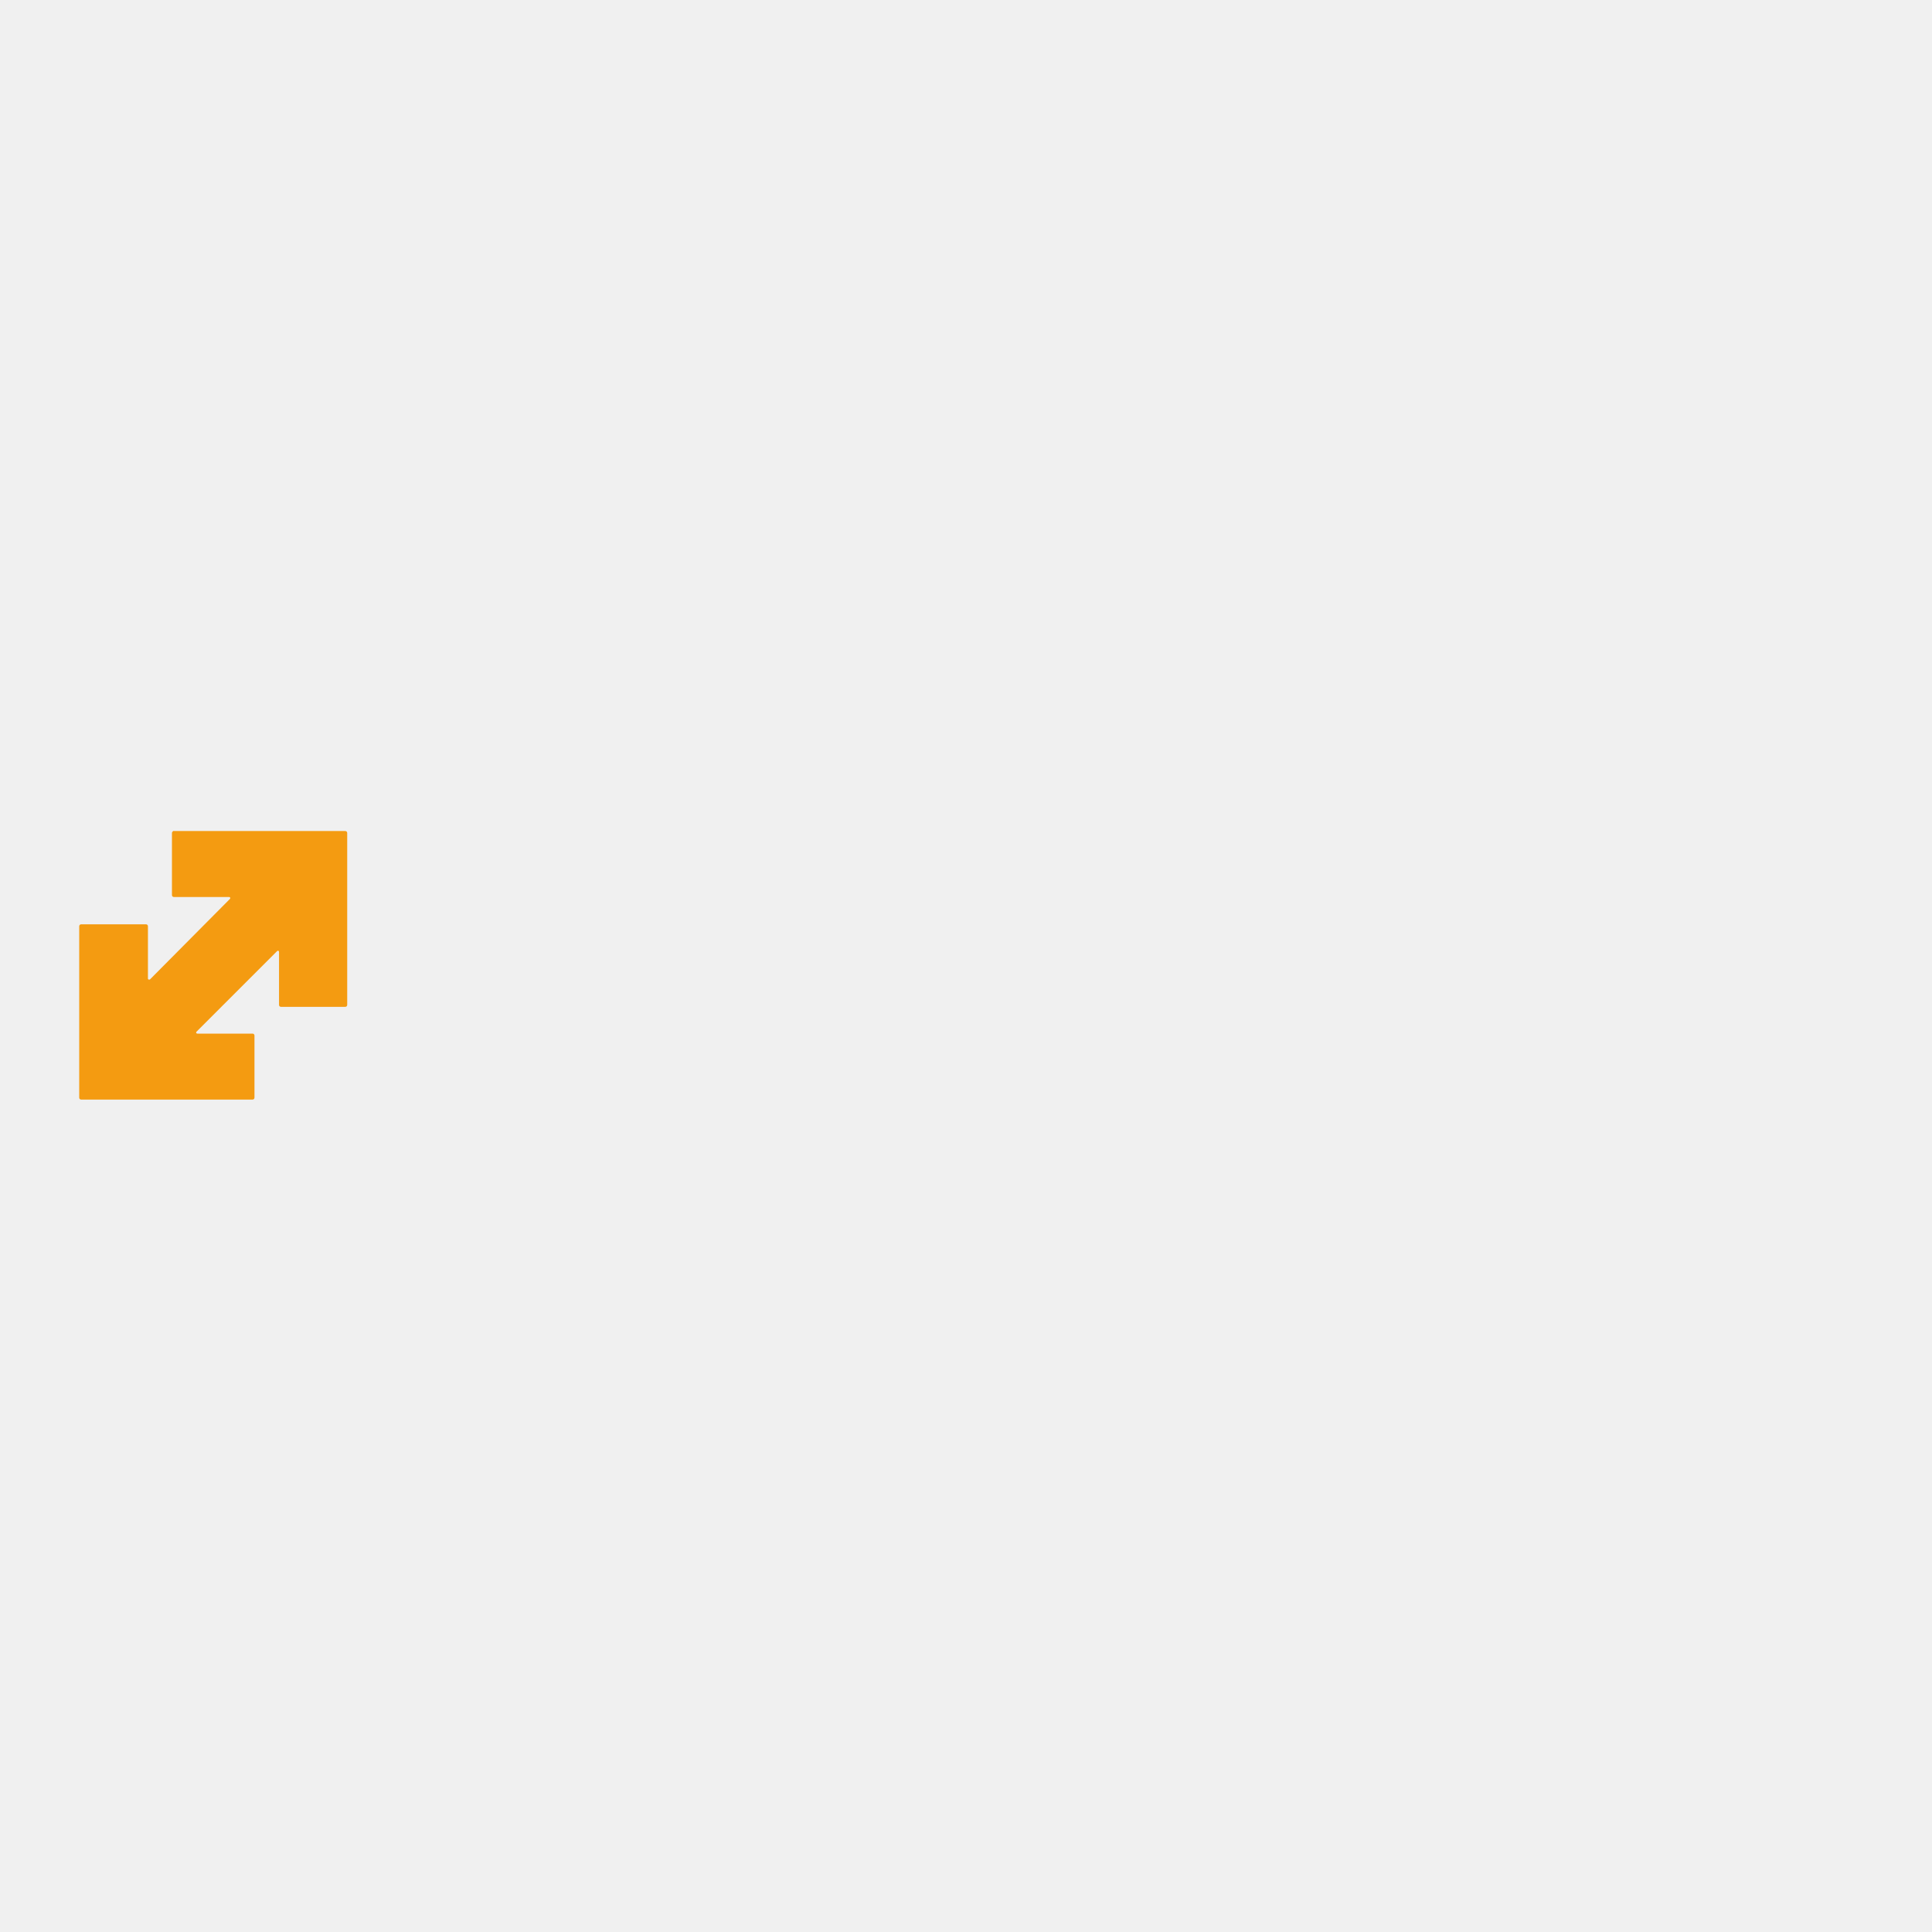
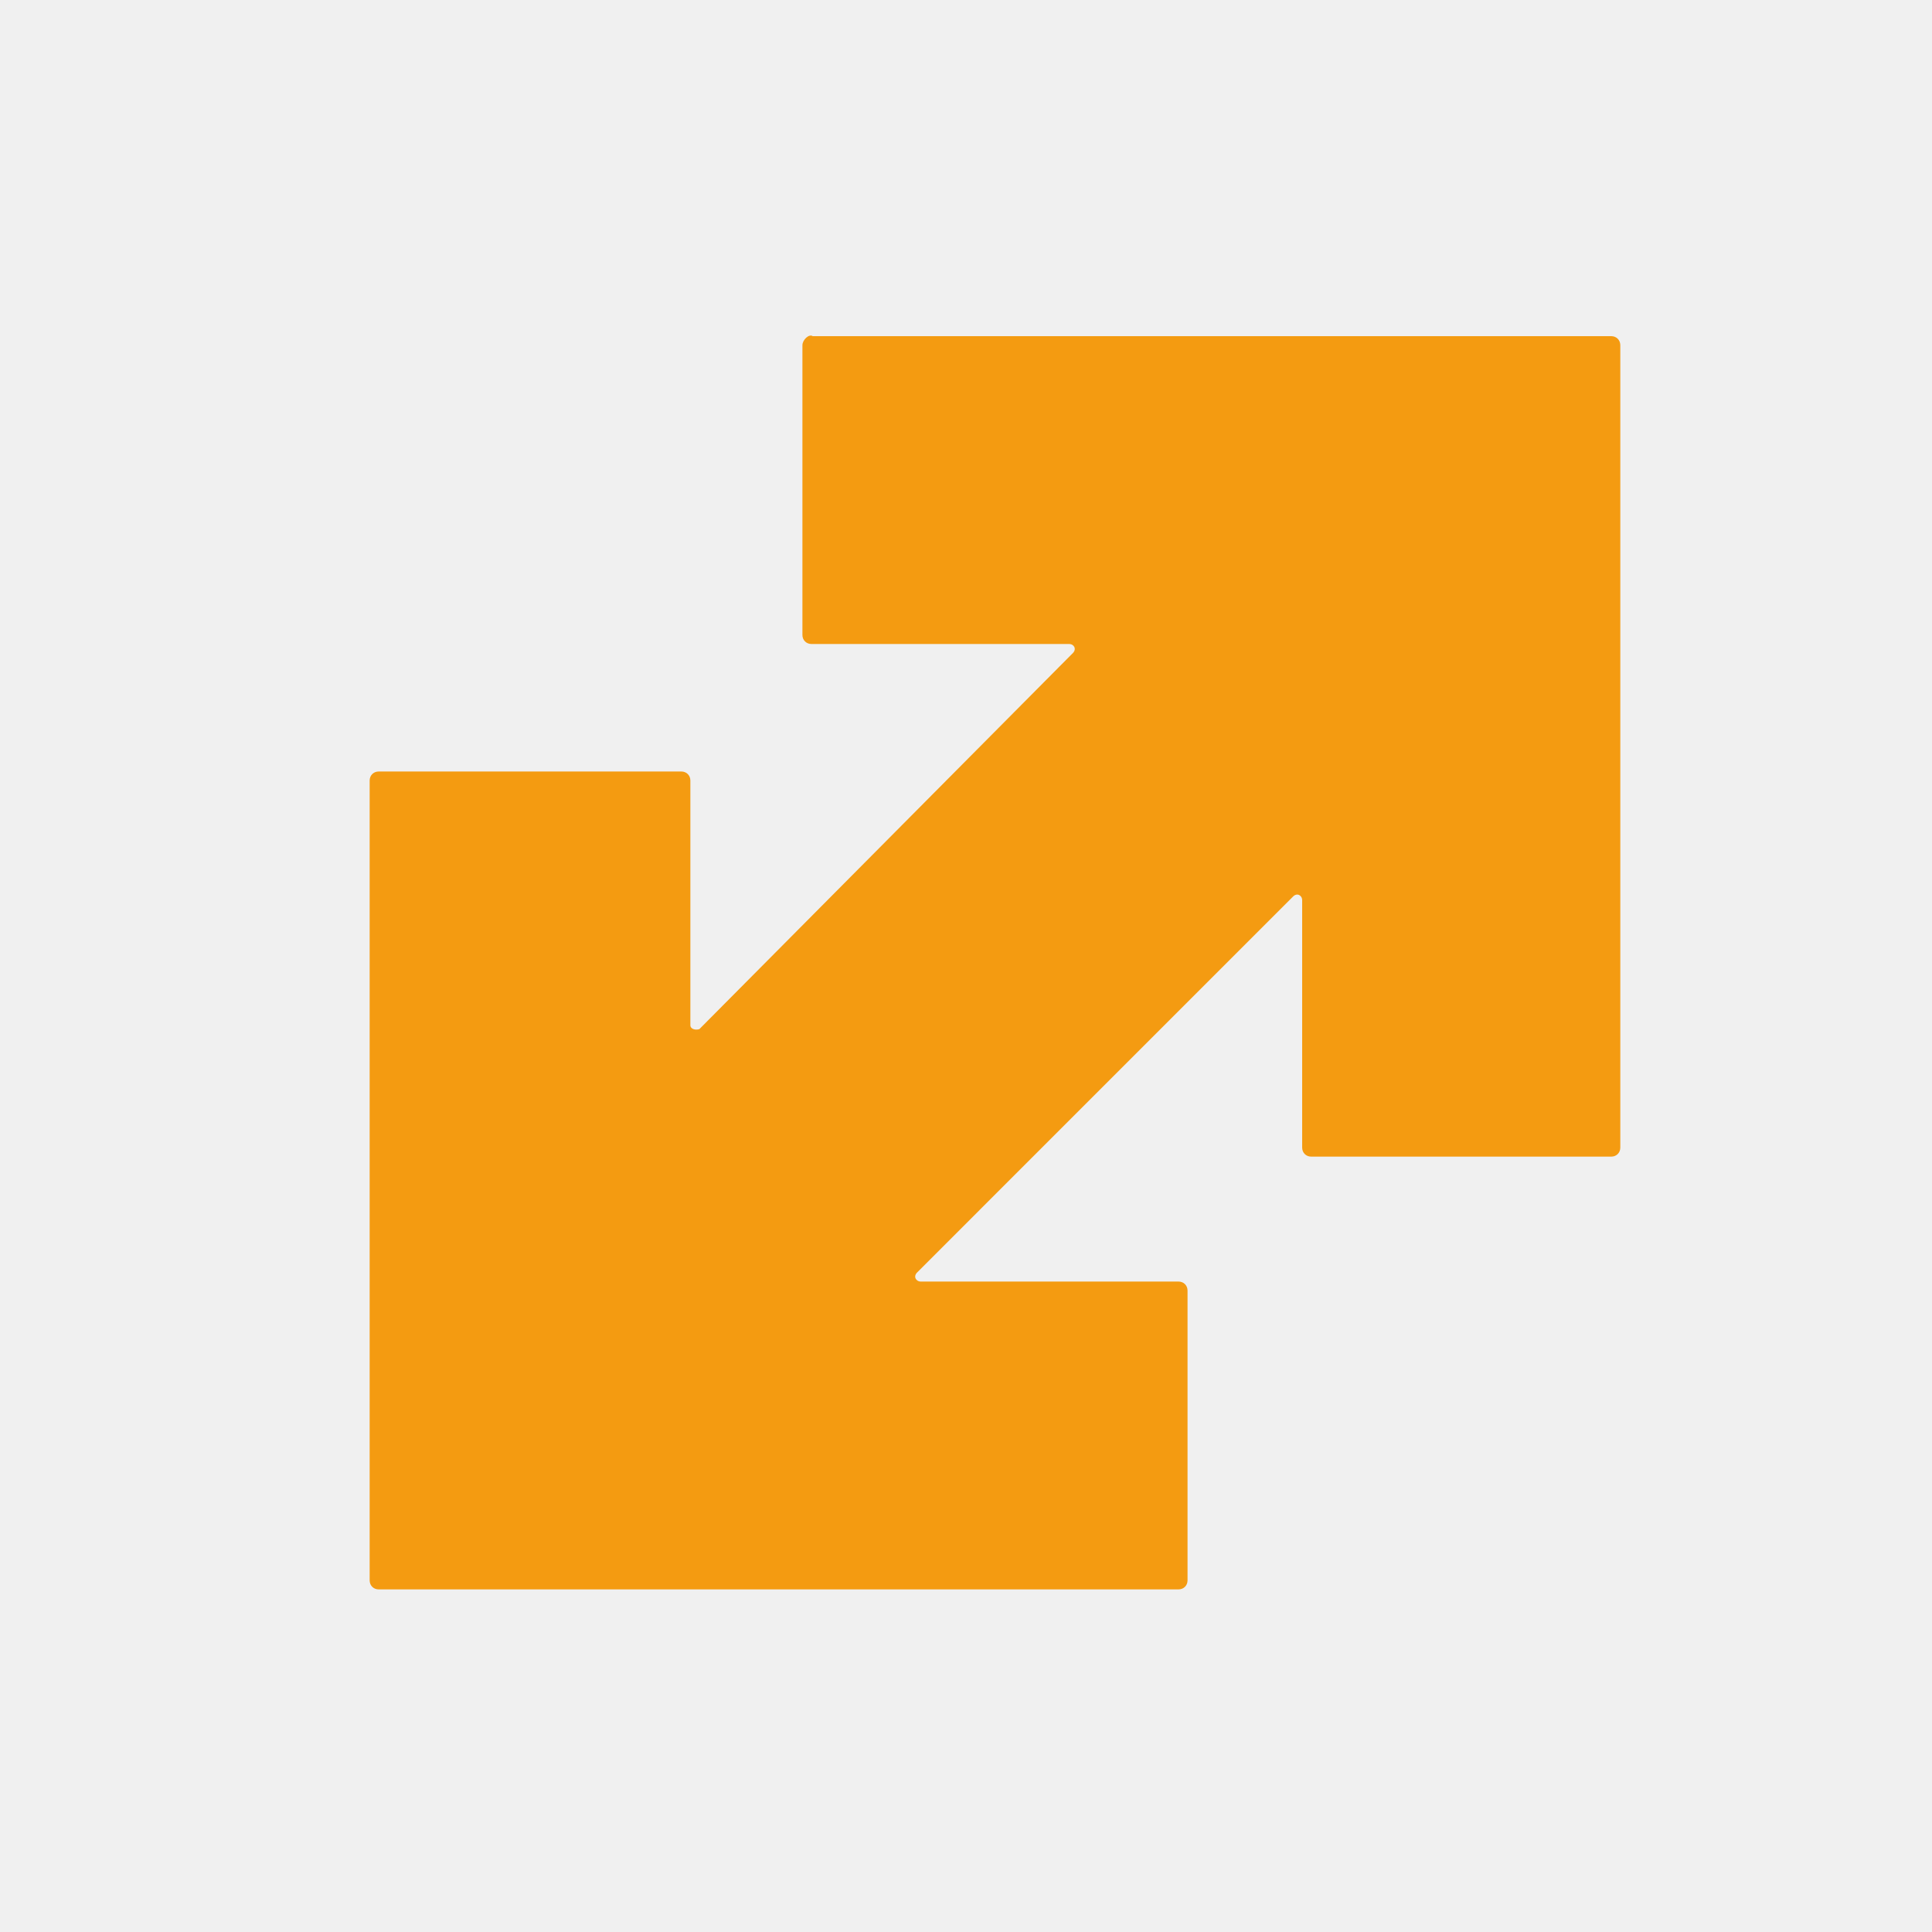
- <svg xmlns="http://www.w3.org/2000/svg" version="1.1" id="Layer_1" x="0px" y="0px" width="38pt" height="38pt" viewBox="0 0 700 150" style="enable-background:new 0 0 700 150;" xml:space="preserve">
+ <svg xmlns="http://www.w3.org/2000/svg" version="1.1" id="Layer_1" x="0px" y="0px" width="38pt" height="38pt" viewBox="0 0 150 150" style="enable-background:new 0 0 150 150;" xml:space="preserve">
  <style type="text/css">
	.st0{fill:#F49B11;}
	.st1{fill:#123750;}
	.st2{fill:#FFFFFF;}
	.st3{fill:#231F20;}
</style>
  <g>
    <g>
      <g>
        <path class="st0" d="M62.3,26.8v22.5c0,0.4,0.3,0.7,0.7,0.7h20c0.4,0,0.6,0.4,0.3,0.7L54.3,79.9c-0.3,0.1-0.7,0-0.7-0.3v-19     c0-0.4-0.3-0.7-0.7-0.7H29.4c-0.4,0-0.7,0.3-0.7,0.7v62.1c0,0.4,0.3,0.7,0.7,0.7h62.1c0.4,0,0.7-0.3,0.7-0.7v-22.5     c0-0.4-0.3-0.7-0.7-0.7h-20c-0.4,0-0.6-0.4-0.3-0.7l29.2-29.2c0.3-0.3,0.7-0.1,0.7,0.3v19.2c0,0.4,0.3,0.7,0.7,0.7h23.3     c0.4,0,0.7-0.3,0.7-0.7V26.8c0-0.4-0.3-0.7-0.7-0.7h-62C62.8,25.9,62.3,26.4,62.3,26.8z" />
      </g>
    </g>
  </g>
</svg>
